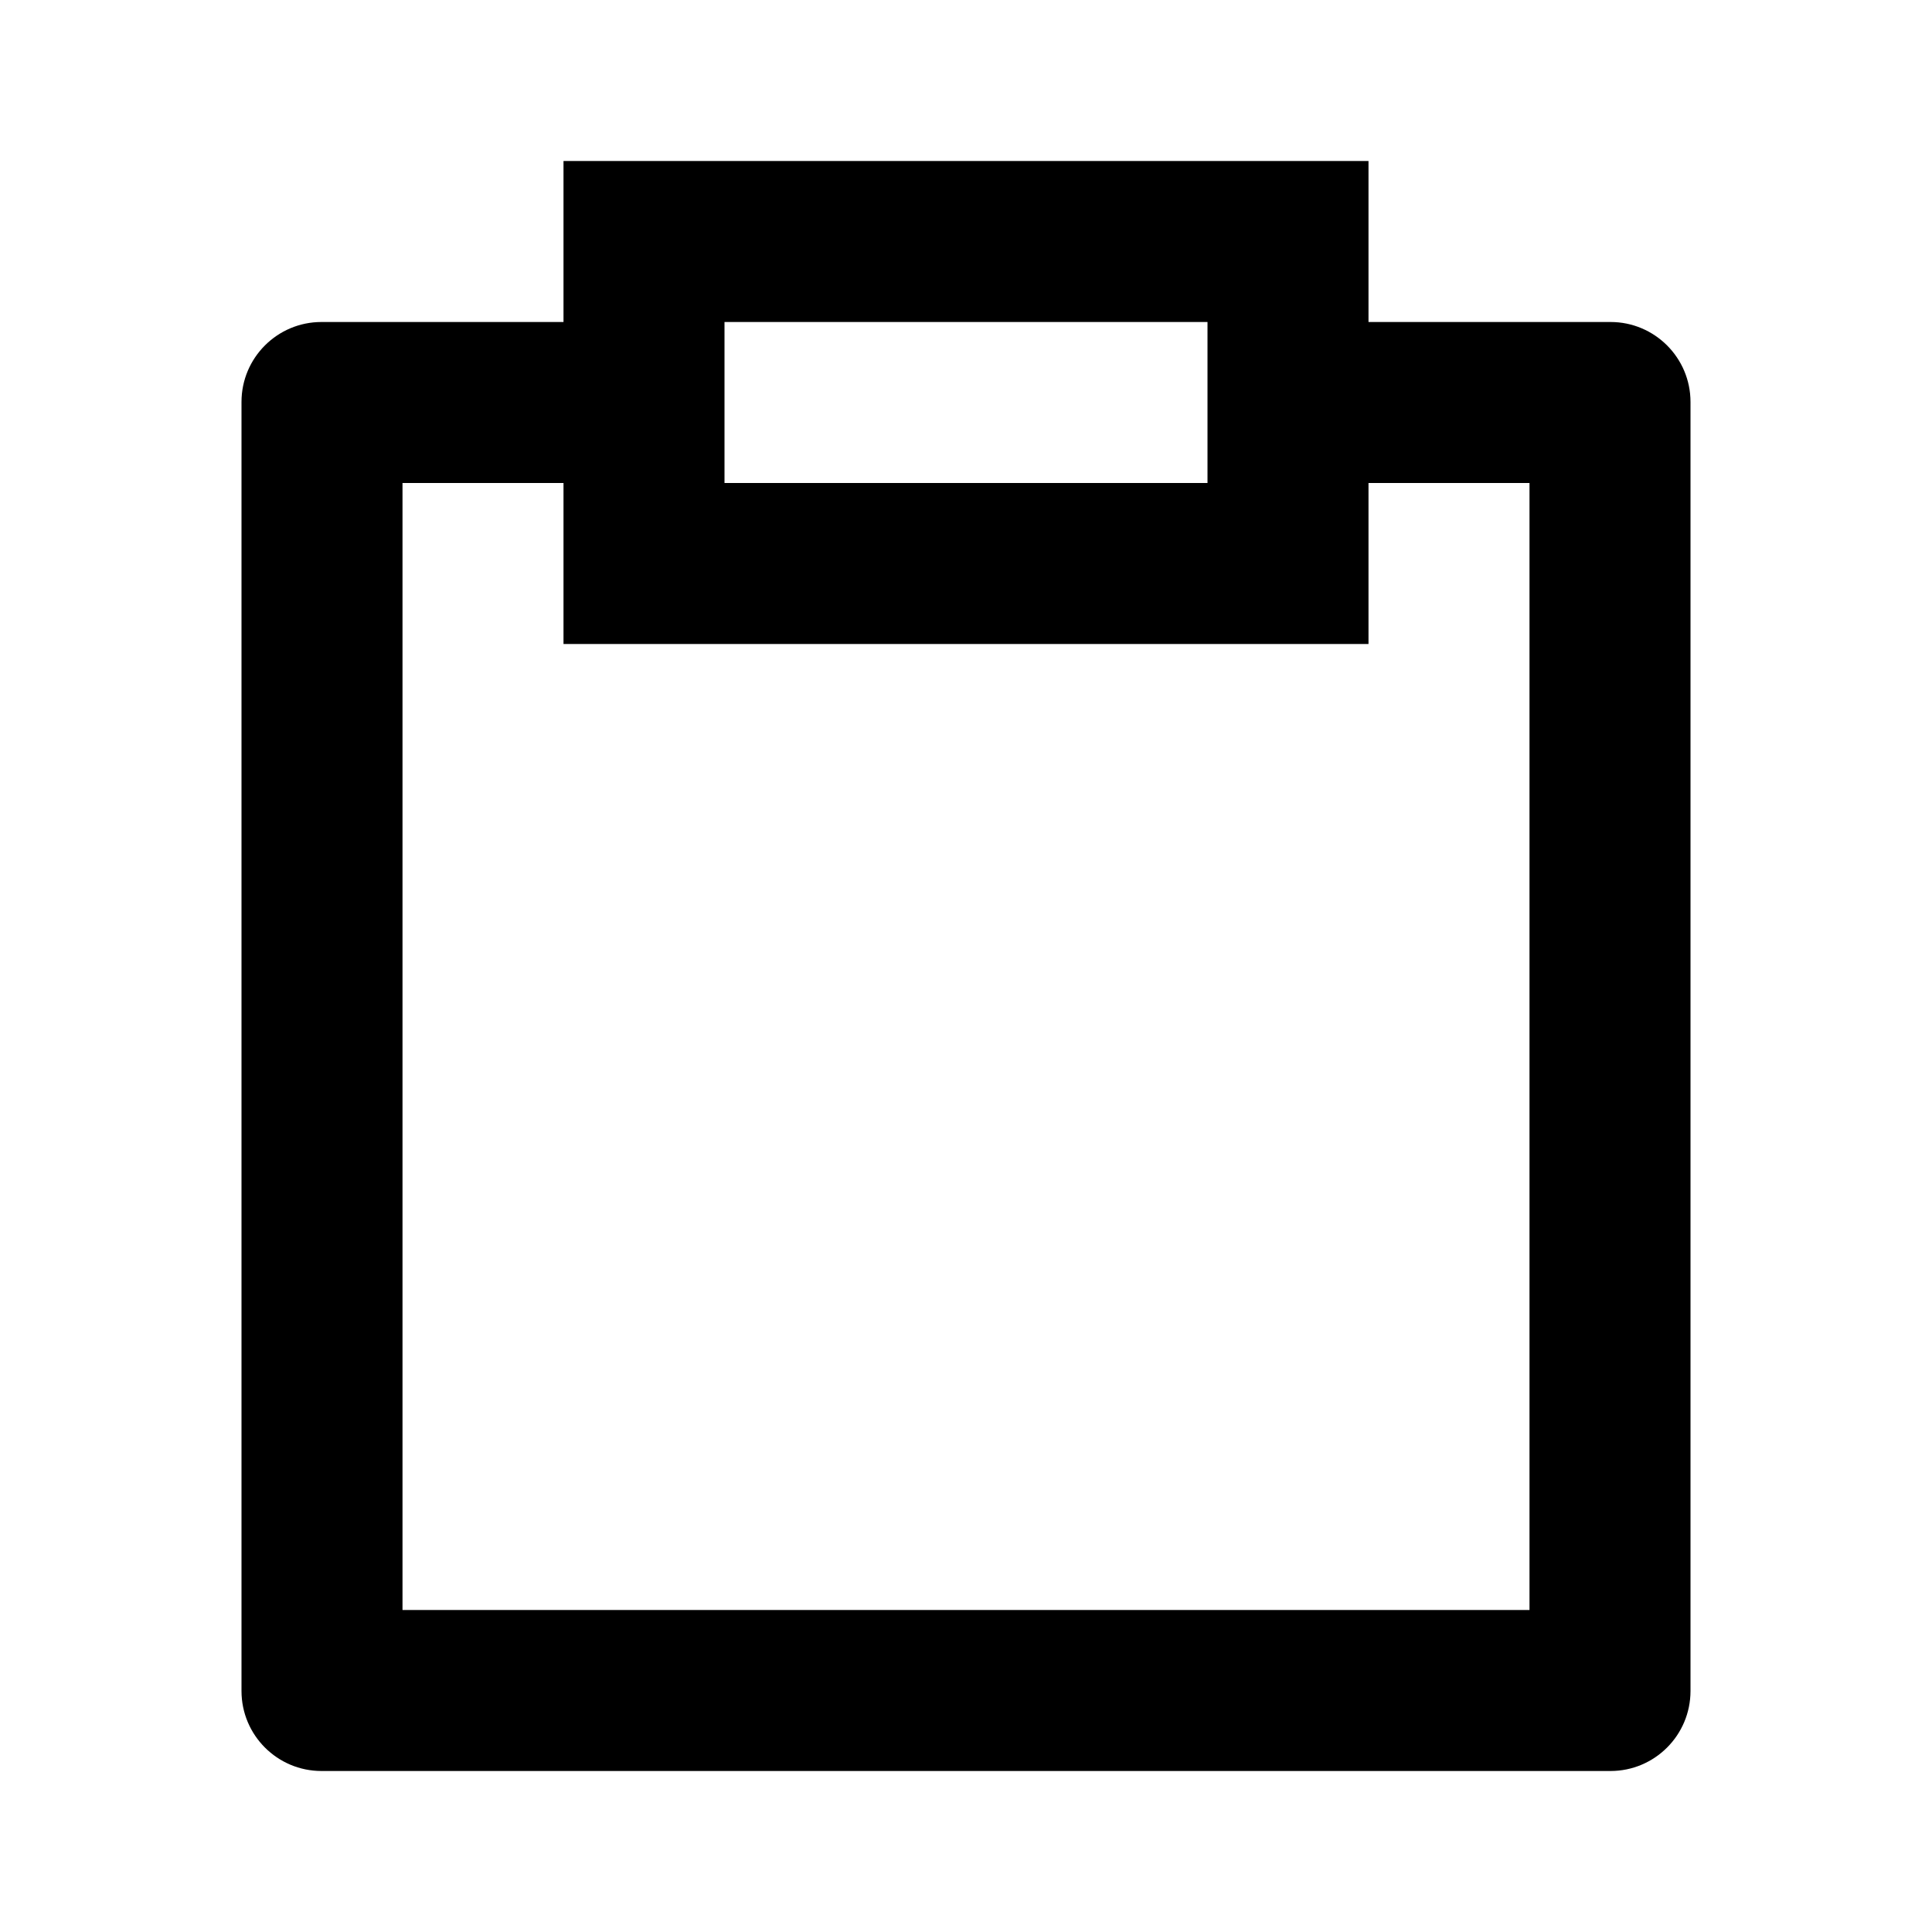
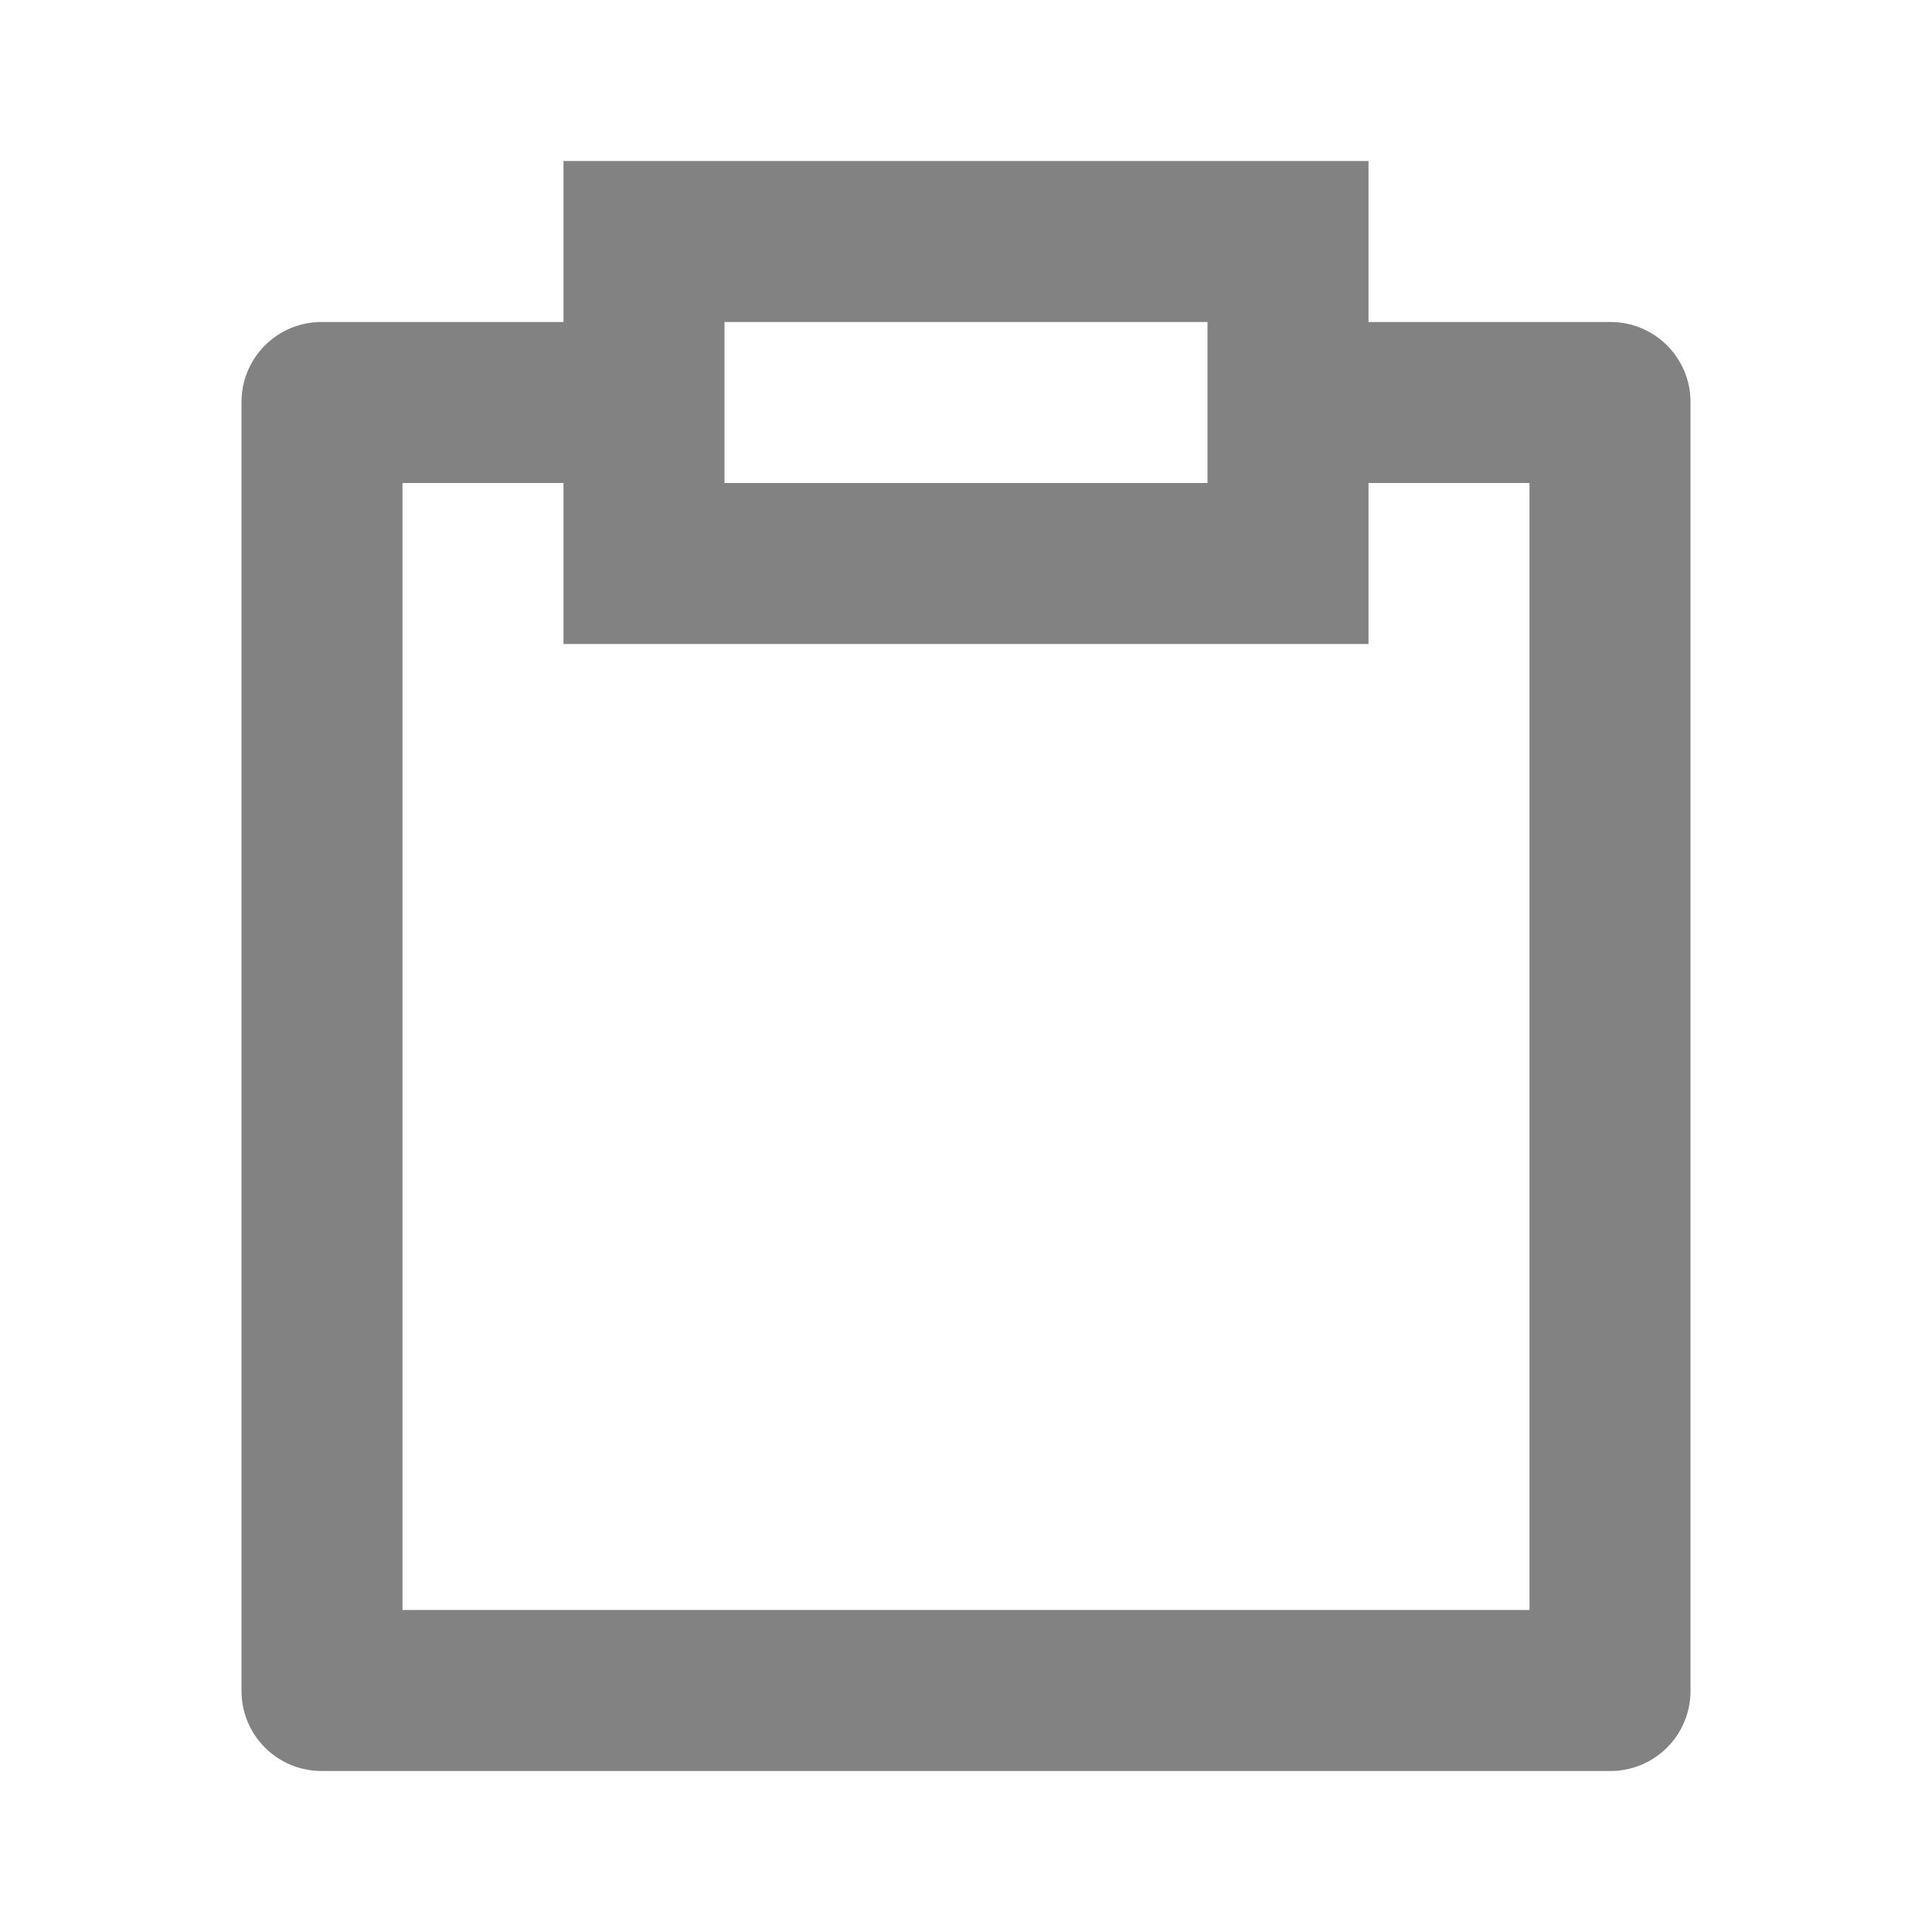
- <svg xmlns="http://www.w3.org/2000/svg" viewBox="0 0 24 24" width="24" height="24">
-   <path fill="none" d="M0 0h24v24H0z" />
-   <path d="M7 4V2h10v2h3.007c.548 0 .993.445.993.993v16.014a.994.994 0 0 1-.993.993H3.993A.994.994 0 0 1 3 21.007V4.993C3 4.445 3.445 4 3.993 4H7zm0 2H5v14h14V6h-2v2H7V6zm2-2v2h6V4H9z" />
+ <svg xmlns="http://www.w3.org/2000/svg" width="24" height="24" viewBox="0 0 24 24" fill="none">
+   <path d="M7 4V2H17V4H20.007C20.555 4 21 4.445 21 4.993V21.007C21 21.27 20.895 21.523 20.709 21.709C20.523 21.895 20.27 22 20.007 22H3.993C3.73 22 3.477 21.895 3.291 21.709C3.105 21.523 3 21.27 3 21.007V4.993C3 4.445 3.445 4 3.993 4H7ZM7 6H5V20H19V6H17V8H7V6ZM9 4V6H15V4H9Z" fill="#828282" />
</svg>
